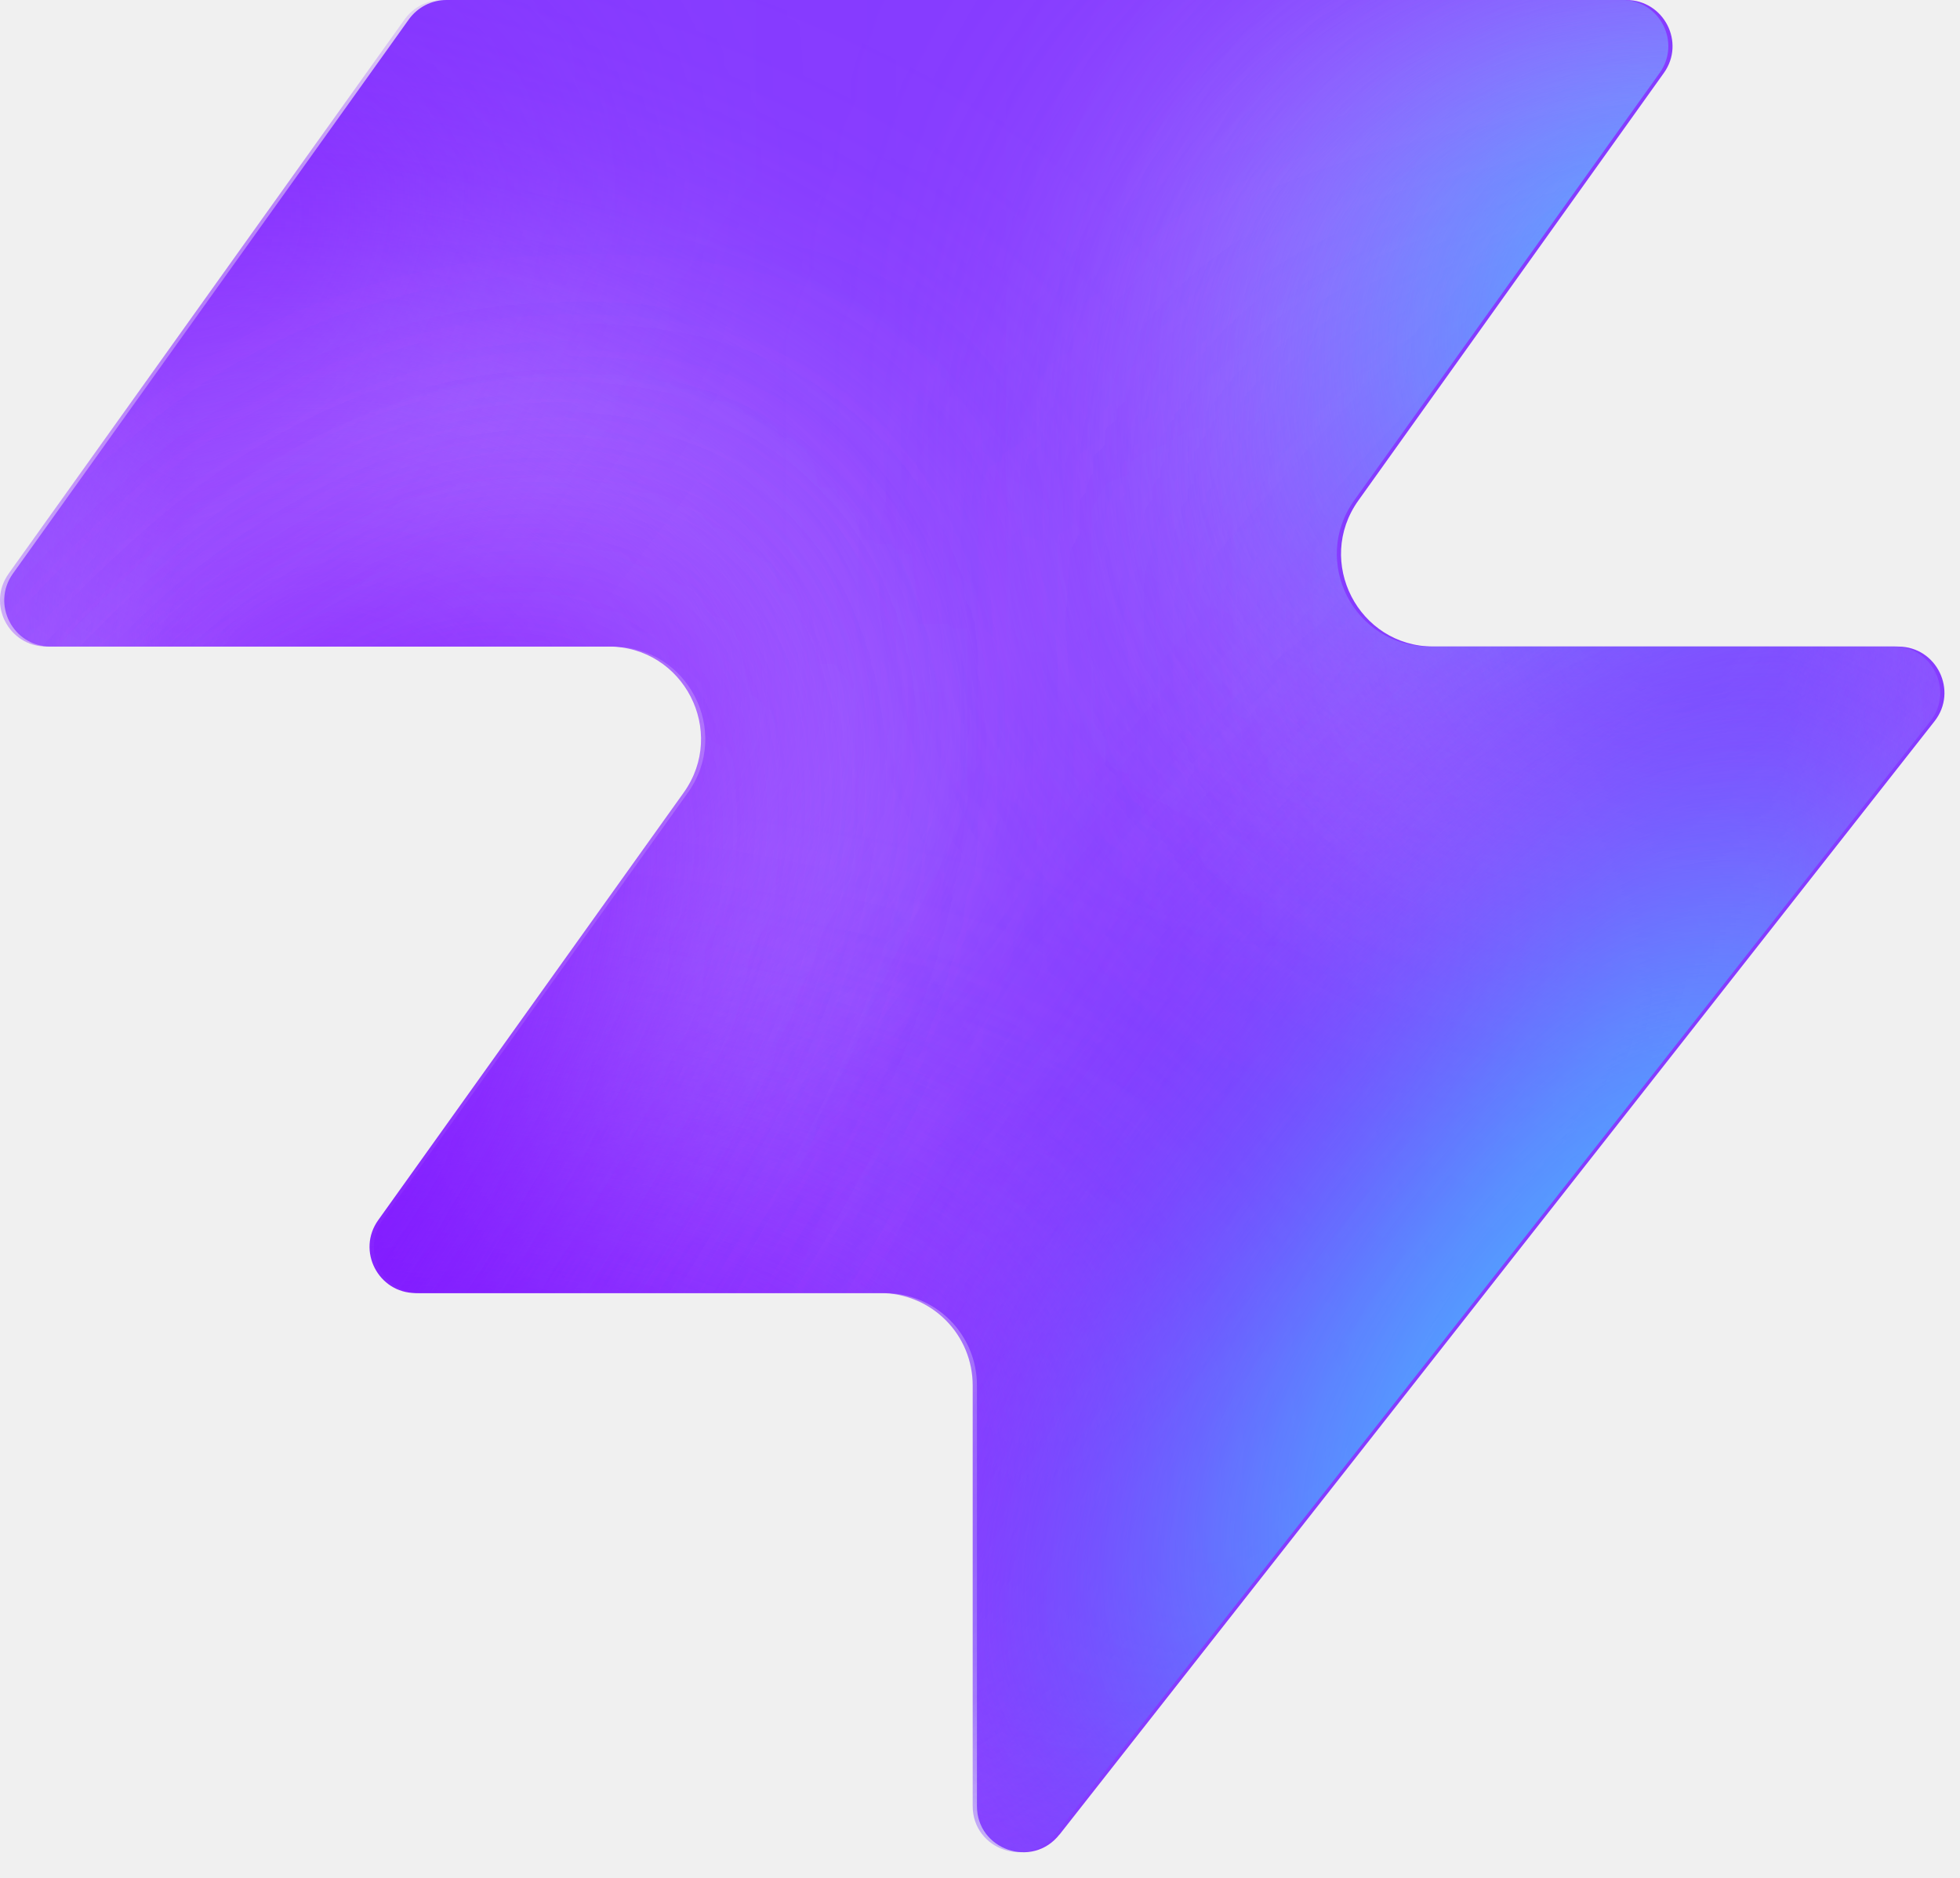
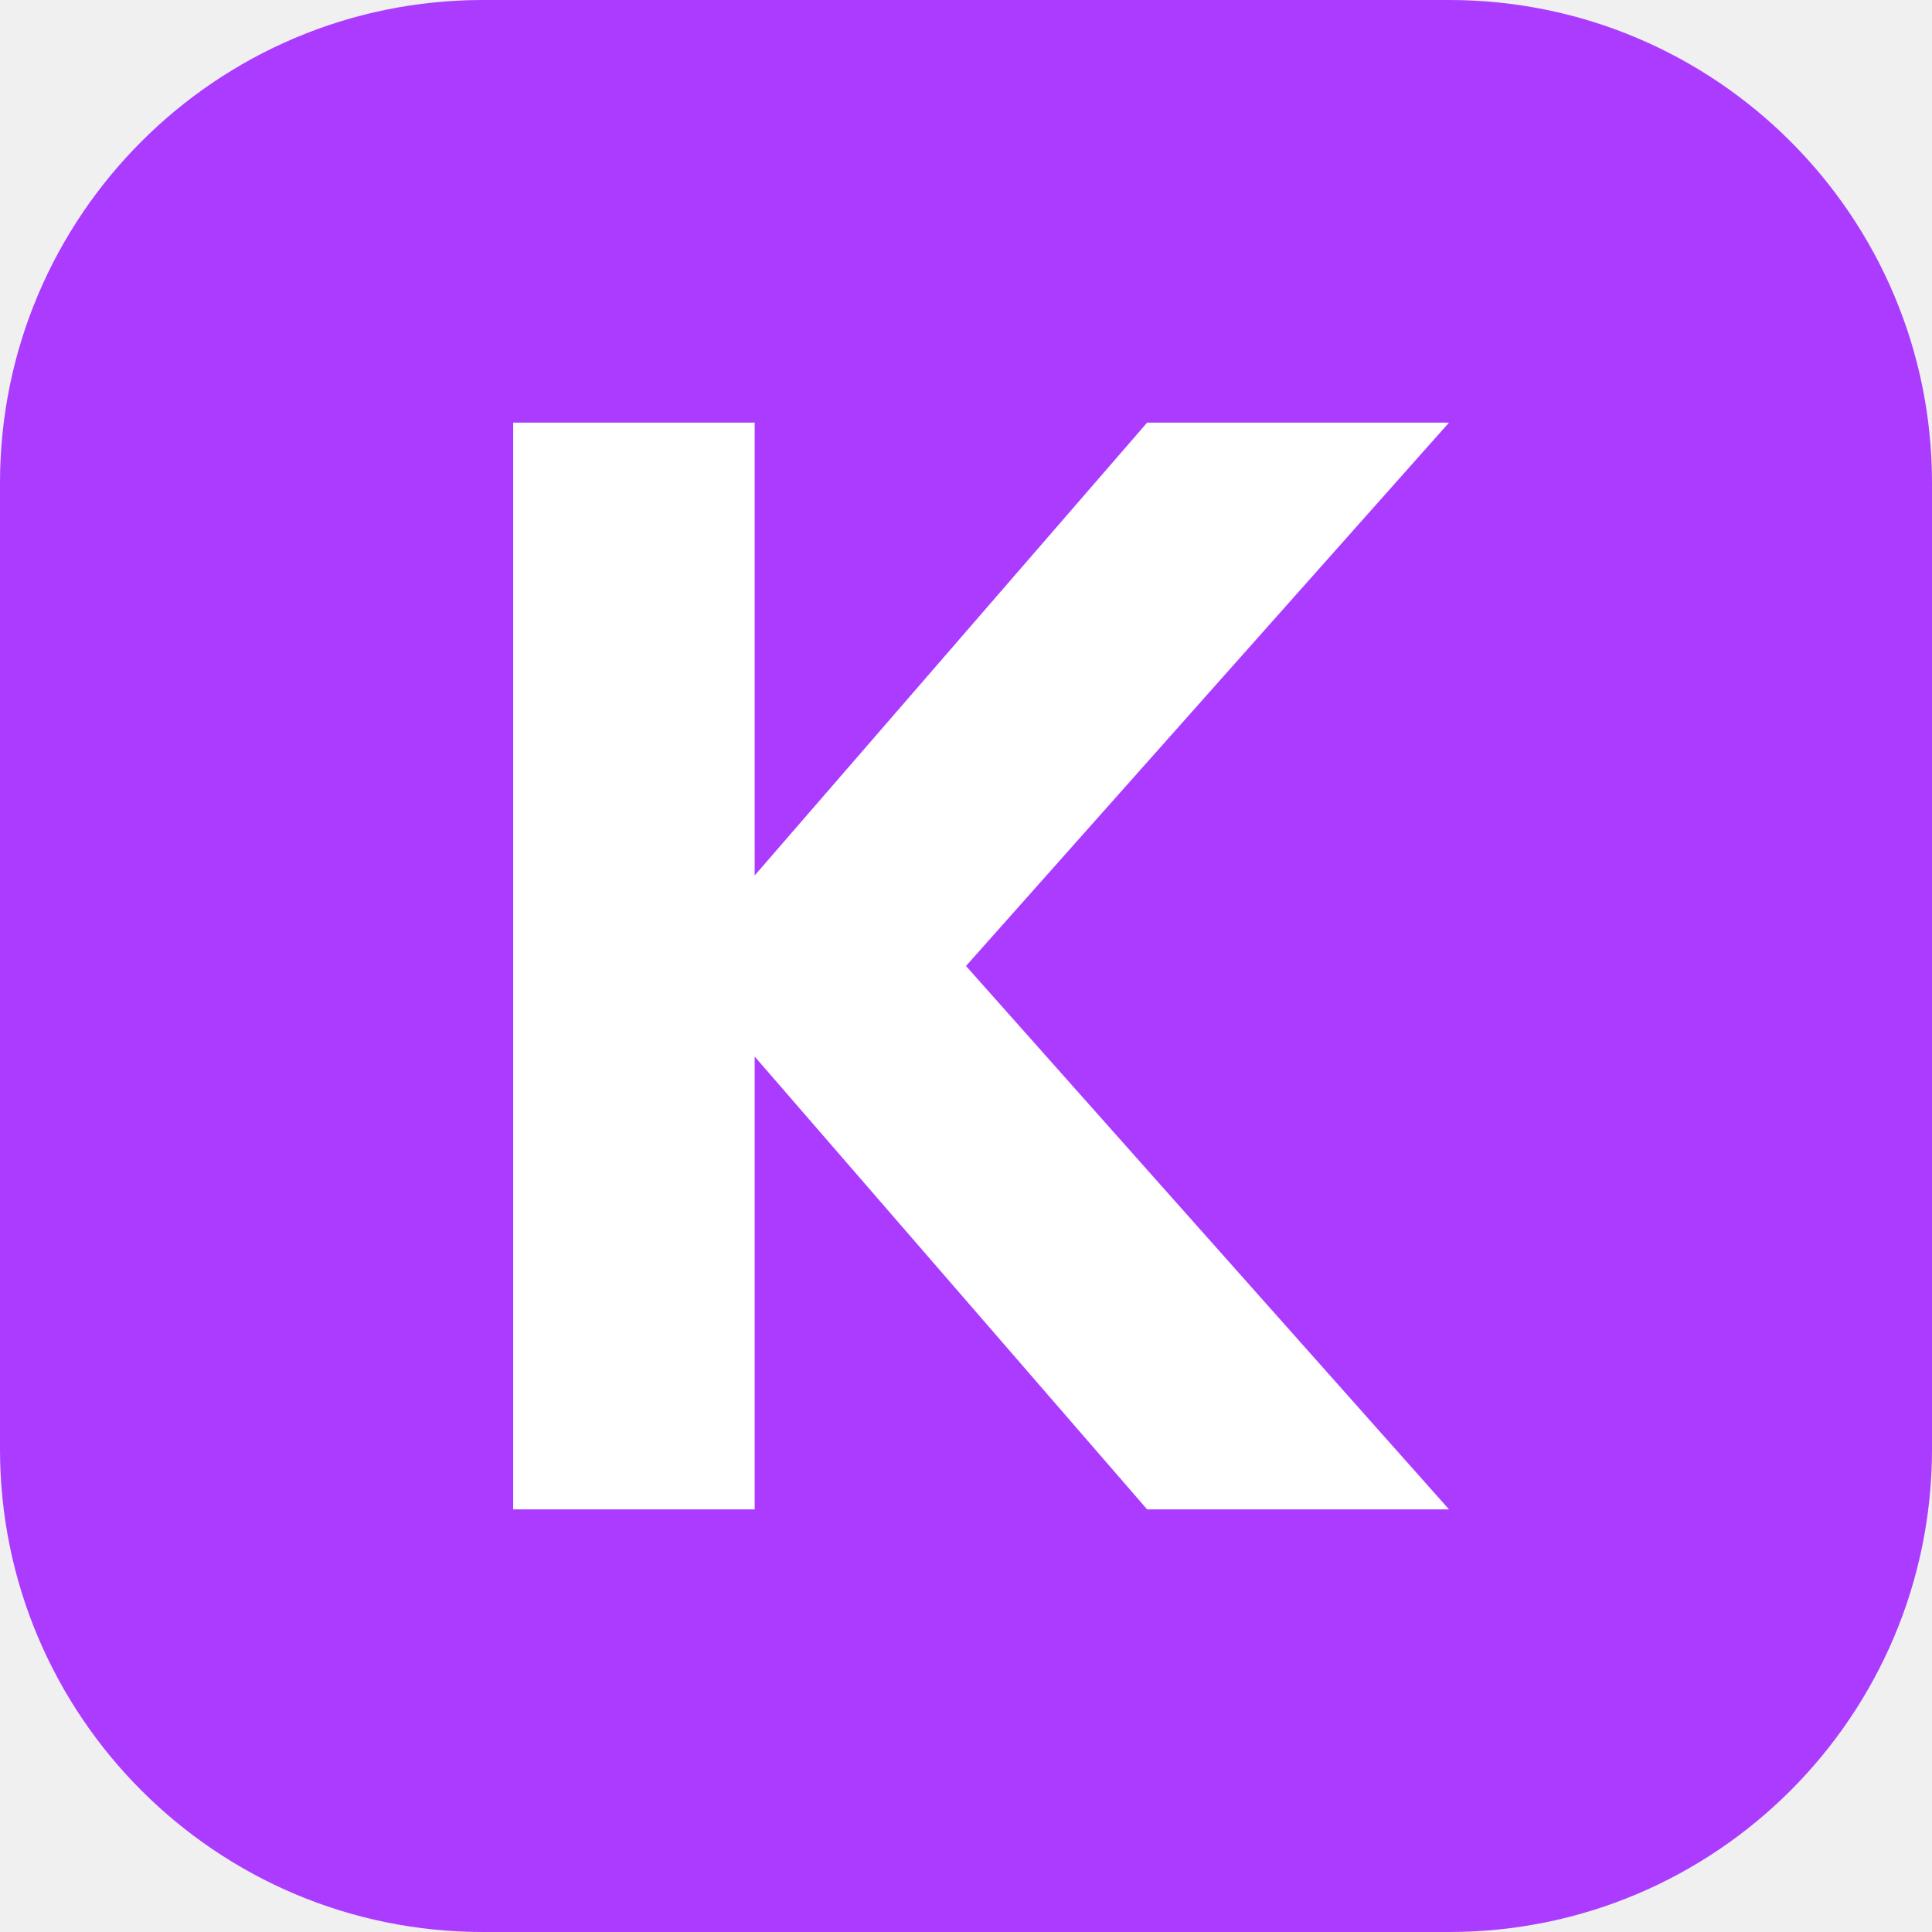
- <svg xmlns="http://www.w3.org/2000/svg" width="48" height="46" fill="none" viewBox="0 0 48 46">
-   <path fill="#863bff" d="M25.946 44.938c-.664.845-2.021.375-2.021-.698V33.937a2.26 2.26 0 0 0-2.262-2.262H10.287c-.92 0-1.456-1.04-.92-1.788l7.48-10.471c1.07-1.497 0-3.578-1.842-3.578H1.237c-.92 0-1.456-1.04-.92-1.788L10.013.474c.214-.297.556-.474.92-.474h28.894c.92 0 1.456 1.04.92 1.788l-7.48 10.471c-1.07 1.498 0 3.579 1.842 3.579h11.377c.943 0 1.473 1.088.89 1.83L25.947 44.94z" style="fill:#863bff;fill:color(display-p3 .525 .23 1);fill-opacity:1" />
-   <mask id="a" width="48" height="46" x="0" y="0" maskUnits="userSpaceOnUse" style="mask-type:alpha">
-     <path fill="#000" d="M25.842 44.938c-.664.844-2.021.375-2.021-.698V33.937a2.26 2.26 0 0 0-2.262-2.262H10.183c-.92 0-1.456-1.04-.92-1.788l7.48-10.471c1.07-1.498 0-3.579-1.842-3.579H1.133c-.92 0-1.456-1.04-.92-1.787L9.91.473c.214-.297.556-.474.92-.474h28.894c.92 0 1.456 1.04.92 1.788l-7.48 10.471c-1.07 1.498 0 3.578 1.842 3.578h11.377c.943 0 1.473 1.088.89 1.832L25.843 44.94z" style="fill:#000;fill-opacity:1" />
-   </mask>
-   <g mask="url(#a)">
-     <g filter="url(#b)">
-       <ellipse cx="5.508" cy="14.704" fill="#ede6ff" rx="5.508" ry="14.704" style="fill:#ede6ff;fill:color(display-p3 .927 .903 1);fill-opacity:1" transform="matrix(.00324 1 1 -.00324 -4.47 31.516)" />
-     </g>
-     <g filter="url(#c)">
-       <ellipse cx="10.399" cy="29.851" fill="#ede6ff" rx="10.399" ry="29.851" style="fill:#ede6ff;fill:color(display-p3 .927 .903 1);fill-opacity:1" transform="matrix(.00324 1 1 -.00324 -39.328 7.883)" />
-     </g>
-     <g filter="url(#d)">
-       <ellipse cx="5.508" cy="30.487" fill="#7e14ff" rx="5.508" ry="30.487" style="fill:#7e14ff;fill:color(display-p3 .492 .077 1);fill-opacity:1" transform="rotate(89.814 -25.913 -14.639)scale(1 -1)" />
-     </g>
-     <g filter="url(#e)">
-       <ellipse cx="5.508" cy="30.599" fill="#7e14ff" rx="5.508" ry="30.599" style="fill:#7e14ff;fill:color(display-p3 .492 .077 1);fill-opacity:1" transform="rotate(89.814 -32.644 -3.334)scale(1 -1)" />
-     </g>
-     <g filter="url(#f)">
-       <ellipse cx="5.508" cy="30.599" fill="#7e14ff" rx="5.508" ry="30.599" style="fill:#7e14ff;fill:color(display-p3 .492 .077 1);fill-opacity:1" transform="matrix(.00324 1 1 -.00324 -34.34 30.47)" />
-     </g>
-     <g filter="url(#g)">
-       <ellipse cx="14.072" cy="22.078" fill="#ede6ff" rx="14.072" ry="22.078" style="fill:#ede6ff;fill:color(display-p3 .927 .903 1);fill-opacity:1" transform="rotate(93.35 24.506 48.493)scale(-1 1)" />
-     </g>
-     <g filter="url(#h)">
-       <ellipse cx="3.47" cy="21.501" fill="#7e14ff" rx="3.47" ry="21.501" style="fill:#7e14ff;fill:color(display-p3 .492 .077 1);fill-opacity:1" transform="rotate(89.009 28.708 47.59)scale(-1 1)" />
-     </g>
-     <g filter="url(#i)">
-       <ellipse cx="3.47" cy="21.501" fill="#7e14ff" rx="3.47" ry="21.501" style="fill:#7e14ff;fill:color(display-p3 .492 .077 1);fill-opacity:1" transform="rotate(89.009 28.708 47.59)scale(-1 1)" />
-     </g>
-     <g filter="url(#j)">
-       <ellipse cx=".387" cy="8.972" fill="#7e14ff" rx="4.407" ry="29.108" style="fill:#7e14ff;fill:color(display-p3 .492 .077 1);fill-opacity:1" transform="rotate(39.51 .387 8.972)" />
-     </g>
-     <g filter="url(#k)">
-       <ellipse cx="47.523" cy="-6.092" fill="#7e14ff" rx="4.407" ry="29.108" style="fill:#7e14ff;fill:color(display-p3 .492 .077 1);fill-opacity:1" transform="rotate(37.892 47.523 -6.092)" />
-     </g>
-     <g filter="url(#l)">
-       <ellipse cx="41.412" cy="6.333" fill="#47bfff" rx="5.971" ry="9.665" style="fill:#47bfff;fill:color(display-p3 .28 .748 1);fill-opacity:1" transform="rotate(37.892 41.412 6.333)" />
-     </g>
-     <g filter="url(#m)">
-       <ellipse cx="-1.879" cy="38.332" fill="#7e14ff" rx="4.407" ry="29.108" style="fill:#7e14ff;fill:color(display-p3 .492 .077 1);fill-opacity:1" transform="rotate(37.892 -1.88 38.332)" />
-     </g>
-     <g filter="url(#n)">
-       <ellipse cx="-1.879" cy="38.332" fill="#7e14ff" rx="4.407" ry="29.108" style="fill:#7e14ff;fill:color(display-p3 .492 .077 1);fill-opacity:1" transform="rotate(37.892 -1.88 38.332)" />
-     </g>
-     <g filter="url(#o)">
-       <ellipse cx="35.651" cy="29.907" fill="#7e14ff" rx="4.407" ry="29.108" style="fill:#7e14ff;fill:color(display-p3 .492 .077 1);fill-opacity:1" transform="rotate(37.892 35.651 29.907)" />
-     </g>
-     <g filter="url(#p)">
-       <ellipse cx="38.418" cy="32.4" fill="#47bfff" rx="5.971" ry="15.297" style="fill:#47bfff;fill:color(display-p3 .28 .748 1);fill-opacity:1" transform="rotate(37.892 38.418 32.4)" />
-     </g>
-   </g>
-   <defs>
-     <filter id="b" width="60.045" height="41.654" x="-19.77" y="16.149" color-interpolation-filters="sRGB" filterUnits="userSpaceOnUse">
-       <feFlood flood-opacity="0" result="BackgroundImageFix" />
-       <feBlend in="SourceGraphic" in2="BackgroundImageFix" result="shape" />
-       <feGaussianBlur result="effect1_foregroundBlur_2002_17158" stdDeviation="7.659" />
-     </filter>
-     <filter id="c" width="90.34" height="51.437" x="-54.613" y="-7.533" color-interpolation-filters="sRGB" filterUnits="userSpaceOnUse">
-       <feFlood flood-opacity="0" result="BackgroundImageFix" />
-       <feBlend in="SourceGraphic" in2="BackgroundImageFix" result="shape" />
-       <feGaussianBlur result="effect1_foregroundBlur_2002_17158" stdDeviation="7.659" />
-     </filter>
-     <filter id="d" width="79.355" height="29.4" x="-49.64" y="2.03" color-interpolation-filters="sRGB" filterUnits="userSpaceOnUse">
-       <feFlood flood-opacity="0" result="BackgroundImageFix" />
-       <feBlend in="SourceGraphic" in2="BackgroundImageFix" result="shape" />
-       <feGaussianBlur result="effect1_foregroundBlur_2002_17158" stdDeviation="4.596" />
-     </filter>
-     <filter id="e" width="79.579" height="29.4" x="-45.045" y="20.029" color-interpolation-filters="sRGB" filterUnits="userSpaceOnUse">
-       <feFlood flood-opacity="0" result="BackgroundImageFix" />
-       <feBlend in="SourceGraphic" in2="BackgroundImageFix" result="shape" />
-       <feGaussianBlur result="effect1_foregroundBlur_2002_17158" stdDeviation="4.596" />
-     </filter>
-     <filter id="f" width="79.579" height="29.4" x="-43.513" y="21.178" color-interpolation-filters="sRGB" filterUnits="userSpaceOnUse">
-       <feFlood flood-opacity="0" result="BackgroundImageFix" />
-       <feBlend in="SourceGraphic" in2="BackgroundImageFix" result="shape" />
-       <feGaussianBlur result="effect1_foregroundBlur_2002_17158" stdDeviation="4.596" />
-     </filter>
-     <filter id="g" width="74.749" height="58.852" x="15.756" y="-17.901" color-interpolation-filters="sRGB" filterUnits="userSpaceOnUse">
-       <feFlood flood-opacity="0" result="BackgroundImageFix" />
-       <feBlend in="SourceGraphic" in2="BackgroundImageFix" result="shape" />
-       <feGaussianBlur result="effect1_foregroundBlur_2002_17158" stdDeviation="7.659" />
-     </filter>
-     <filter id="h" width="61.377" height="25.362" x="23.548" y="2.284" color-interpolation-filters="sRGB" filterUnits="userSpaceOnUse">
-       <feFlood flood-opacity="0" result="BackgroundImageFix" />
-       <feBlend in="SourceGraphic" in2="BackgroundImageFix" result="shape" />
-       <feGaussianBlur result="effect1_foregroundBlur_2002_17158" stdDeviation="4.596" />
-     </filter>
-     <filter id="i" width="61.377" height="25.362" x="23.548" y="2.284" color-interpolation-filters="sRGB" filterUnits="userSpaceOnUse">
-       <feFlood flood-opacity="0" result="BackgroundImageFix" />
-       <feBlend in="SourceGraphic" in2="BackgroundImageFix" result="shape" />
-       <feGaussianBlur result="effect1_foregroundBlur_2002_17158" stdDeviation="4.596" />
-     </filter>
-     <filter id="j" width="56.045" height="63.649" x="-27.636" y="-22.853" color-interpolation-filters="sRGB" filterUnits="userSpaceOnUse">
-       <feFlood flood-opacity="0" result="BackgroundImageFix" />
-       <feBlend in="SourceGraphic" in2="BackgroundImageFix" result="shape" />
-       <feGaussianBlur result="effect1_foregroundBlur_2002_17158" stdDeviation="4.596" />
-     </filter>
-     <filter id="k" width="54.814" height="64.646" x="20.116" y="-38.415" color-interpolation-filters="sRGB" filterUnits="userSpaceOnUse">
-       <feFlood flood-opacity="0" result="BackgroundImageFix" />
-       <feBlend in="SourceGraphic" in2="BackgroundImageFix" result="shape" />
-       <feGaussianBlur result="effect1_foregroundBlur_2002_17158" stdDeviation="4.596" />
-     </filter>
-     <filter id="l" width="33.541" height="35.313" x="24.641" y="-11.323" color-interpolation-filters="sRGB" filterUnits="userSpaceOnUse">
-       <feFlood flood-opacity="0" result="BackgroundImageFix" />
-       <feBlend in="SourceGraphic" in2="BackgroundImageFix" result="shape" />
-       <feGaussianBlur result="effect1_foregroundBlur_2002_17158" stdDeviation="4.596" />
-     </filter>
-     <filter id="m" width="54.814" height="64.646" x="-29.286" y="6.009" color-interpolation-filters="sRGB" filterUnits="userSpaceOnUse">
-       <feFlood flood-opacity="0" result="BackgroundImageFix" />
-       <feBlend in="SourceGraphic" in2="BackgroundImageFix" result="shape" />
-       <feGaussianBlur result="effect1_foregroundBlur_2002_17158" stdDeviation="4.596" />
-     </filter>
-     <filter id="n" width="54.814" height="64.646" x="-29.286" y="6.009" color-interpolation-filters="sRGB" filterUnits="userSpaceOnUse">
-       <feFlood flood-opacity="0" result="BackgroundImageFix" />
-       <feBlend in="SourceGraphic" in2="BackgroundImageFix" result="shape" />
-       <feGaussianBlur result="effect1_foregroundBlur_2002_17158" stdDeviation="4.596" />
-     </filter>
-     <filter id="o" width="54.814" height="64.646" x="8.244" y="-2.416" color-interpolation-filters="sRGB" filterUnits="userSpaceOnUse">
-       <feFlood flood-opacity="0" result="BackgroundImageFix" />
-       <feBlend in="SourceGraphic" in2="BackgroundImageFix" result="shape" />
-       <feGaussianBlur result="effect1_foregroundBlur_2002_17158" stdDeviation="4.596" />
-     </filter>
-     <filter id="p" width="39.409" height="43.623" x="18.713" y="10.588" color-interpolation-filters="sRGB" filterUnits="userSpaceOnUse">
-       <feFlood flood-opacity="0" result="BackgroundImageFix" />
-       <feBlend in="SourceGraphic" in2="BackgroundImageFix" result="shape" />
-       <feGaussianBlur result="effect1_foregroundBlur_2002_17158" stdDeviation="4.596" />
-     </filter>
-   </defs>
+ <svg xmlns="http://www.w3.org/2000/svg" width="64" height="64" viewBox="0 0 64 64" fill="none">
+   <rect width="64" height="64" rx="16" fill="#AA3BFF" />
+   <path d="M17 14H25V29L38 14H48L32 32L48 50H38L25 35V50H17V14Z" fill="white" />
</svg>
